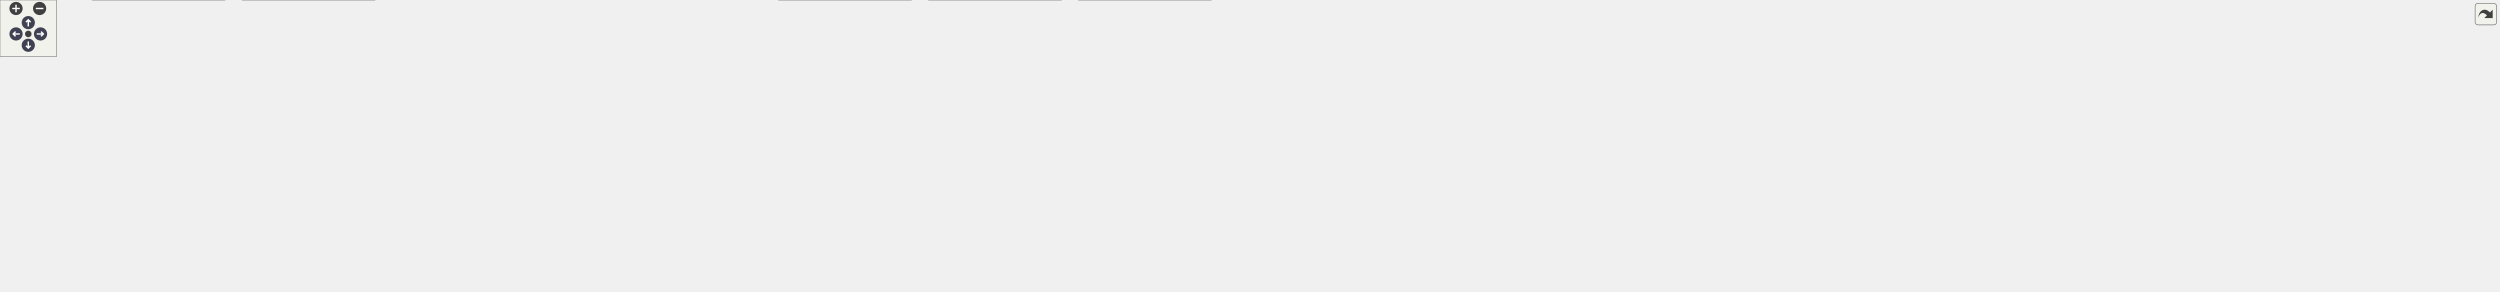
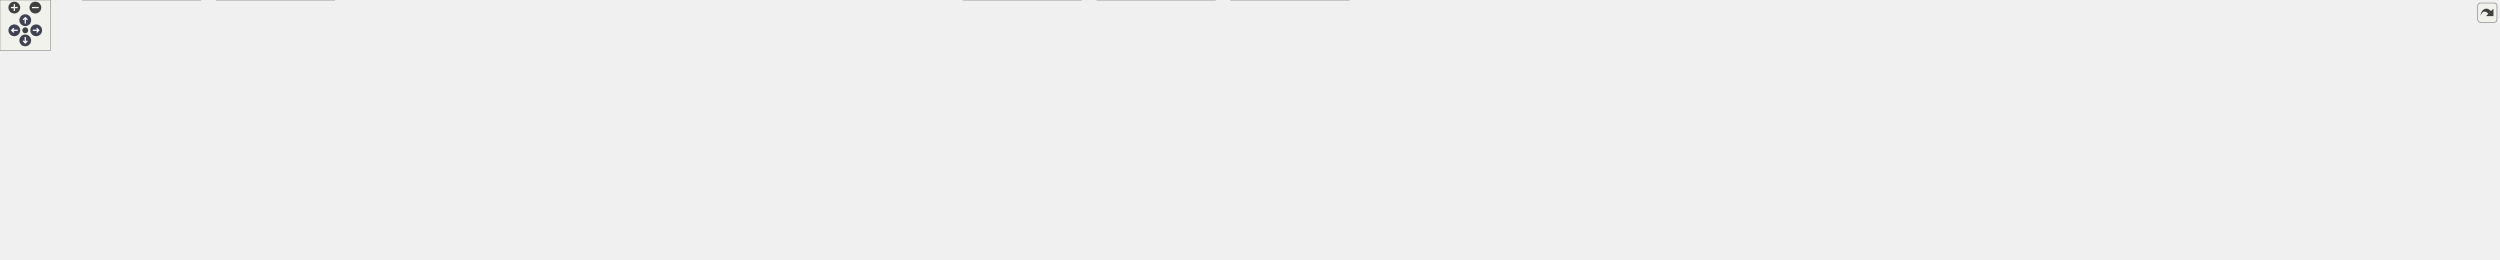
<svg xmlns="http://www.w3.org/2000/svg" xmlns:xlink="http://www.w3.org/1999/xlink" id="main" version="1.1" xml:space="preserve">
  <style type="text/css">
.node, .edge {opacity: 0.7;}
.node.selected, .edge.selected {opacity: 1;}
.edge:hover path { stroke: red; }
.edge:hover polygon { stroke: red; fill: red; }
</style>
  <defs>
    <circle id="rim" cx="0" cy="0" r="7" />
    <circle id="rim2" cx="0" cy="0" r="3.5" />
    <g id="zoomPlus">
      <use xlink:href="#rim" fill="#404040">
        <set attributeName="fill" to="#808080" begin="zoomplus.mouseover" end="zoomplus.mouseout" />
      </use>
      <path d="M-4,0h8M0,-4v8" fill="none" stroke="white" stroke-width="1.5" pointer-events="none" />
    </g>
    <g id="zoomMin">
      <use xlink:href="#rim" fill="#404040">
        <set attributeName="fill" to="#808080" begin="zoomminus.mouseover" end="zoomminus.mouseout" />
      </use>
      <path d="M-4,0h8" fill="none" stroke="white" stroke-width="1.5" pointer-events="none" />
    </g>
    <g id="arrowUp" transform="translate(30 24)">
      <use xlink:href="#rim" />
      <path pointer-events="none" fill="none" stroke="white" stroke-width="1.5" d="M0,-3.0v7 M-2.5,-0.5L0,-3.0L2.5,-0.5" />
    </g>
    <g id="arrowRight" transform="rotate(90) translate(36 -43)">
      <use xlink:href="#rim" />
      <path pointer-events="none" fill="none" stroke="white" stroke-width="1.5" d="M0,-3.0v7 M-2.5,-0.5L0,-3.0L2.5,-0.5" />
    </g>
    <g id="arrowDown" transform="rotate(180) translate(-30 -48)">
      <use xlink:href="#rim" />
      <path pointer-events="none" fill="none" stroke="white" stroke-width="1.5" d="M0,-3.0v7 M-2.5,-0.5L0,-3.0L2.5,-0.5" />
    </g>
    <g id="arrowLeft" transform="rotate(270) translate(-36 17)">
      <use xlink:href="#rim" />
      <path pointer-events="none" fill="none" stroke="white" stroke-width="1.5" d="M0,-3.0v7 M-2.5,-0.5L0,-3.0L2.5,-0.5" />
    </g>
    <g id="resetDef">
      <use xlink:href="#rim2" fill="#404040">
        <set attributeName="fill" to="#808080" begin="reset.mouseover" end="reset.mouseout" />
      </use>
    </g>
  </defs>
  <svg id="graph" class="graph">
    <g id="viewport">
      <g id="Node000001" class="node">
        <g id="a_Node000001">
          <a xlink:title=" ">
-             <polygon fill="#999999" stroke="#666666" points="2248.88,-248 2089.62,-248 2089.62,-216 2248.88,-216 2248.88,-248" />
-             <text text-anchor="start" x="2097.62" y="-234.5" font-family="Helvetica,sans-Serif" font-size="10.00">C:/GitHub/GEU/GEU/Source</text>
-             <text text-anchor="middle" x="2169.25" y="-222.5" font-family="Helvetica,sans-Serif" font-size="10.00">/Core/Shaders/ComputeShader.h</text>
+             <polygon fill="#999999" stroke="#666666" points="2566.88,-248 2407.62,-248 2407.62,-216 2566.88,-216 2566.88,-248" />
+             <text text-anchor="start" x="2415.62" y="-234.5" font-family="Helvetica,sans-Serif" font-size="10.00">C:/GitHub/GEU/GEU/Source</text>
+             <text text-anchor="middle" x="2487.25" y="-222.5" font-family="Helvetica,sans-Serif" font-size="10.00">/Core/Shaders/ComputeShader.h</text>
          </a>
        </g>
      </g>
      <g id="Node000002" class="node">
        <g id="a_Node000002">
          <a xlink:href="../../da/d84/_renderer_8cpp.html" target="_top" xlink:title=" ">
-             <polygon fill="white" stroke="#666666" points="2306.5,-106 2166,-106 2166,-74 2306.5,-74 2306.5,-106" />
-             <text text-anchor="start" x="2174" y="-92.5" font-family="Helvetica,sans-Serif" font-size="10.00">C:/GitHub/GEU/GEU/Source</text>
-             <text text-anchor="middle" x="2236.25" y="-80.5" font-family="Helvetica,sans-Serif" font-size="10.00">/Core/Renderer.cpp</text>
+             <polygon fill="white" stroke="#666666" points="2624.5,-106 2484,-106 2484,-74 2624.5,-74 2624.5,-106" />
+             <text text-anchor="start" x="2492" y="-92.5" font-family="Helvetica,sans-Serif" font-size="10.00">C:/GitHub/GEU/GEU/Source</text>
+             <text text-anchor="middle" x="2554.25" y="-80.5" font-family="Helvetica,sans-Serif" font-size="10.00">/Core/Renderer.cpp</text>
          </a>
        </g>
      </g>
      <g id="edge1_Node000001_Node000002" class="edge">
        <g id="a_edge1_Node000001_Node000002">
          <a xlink:title=" ">
-             <path fill="none" stroke="#63b8ff" d="M2146.43,-207.05C2133.13,-190.07 2120.99,-167.01 2132.25,-148 2143.79,-128.51 2164.62,-115.25 2184.62,-106.46" />
-             <polygon fill="#63b8ff" stroke="#63b8ff" points="2143.7,-209.24 2152.82,-214.64 2149.06,-204.73 2143.7,-209.24" />
+             <path fill="none" stroke="#63b8ff" d="M2464.43,-207.05C2451.13,-190.07 2438.99,-167.01 2450.25,-148 2461.79,-128.51 2482.62,-115.25 2502.62,-106.46" />
+             <polygon fill="#63b8ff" stroke="#63b8ff" points="2461.7,-209.24 2470.82,-214.64 2467.06,-204.73 2461.7,-209.24" />
          </a>
        </g>
      </g>
      <g id="Node000003" class="node">
        <g id="a_Node000003">
          <a xlink:href="../../d3/da0/_renderer_8h.html" target="_top" xlink:title=" ">
-             <polygon fill="white" stroke="#666666" points="1254.5,-180 1114,-180 1114,-148 1254.5,-148 1254.5,-180" />
-             <text text-anchor="start" x="1122" y="-166.5" font-family="Helvetica,sans-Serif" font-size="10.00">C:/GitHub/GEU/GEU/Source</text>
-             <text text-anchor="middle" x="1184.25" y="-154.5" font-family="Helvetica,sans-Serif" font-size="10.00">/Core/Renderer.h</text>
+             <polygon fill="white" stroke="#666666" points="1474.5,-180 1334,-180 1334,-148 1474.5,-148 1474.5,-180" />
+             <text text-anchor="start" x="1342" y="-166.5" font-family="Helvetica,sans-Serif" font-size="10.00">C:/GitHub/GEU/GEU/Source</text>
+             <text text-anchor="middle" x="1404.25" y="-154.5" font-family="Helvetica,sans-Serif" font-size="10.00">/Core/Renderer.h</text>
          </a>
        </g>
      </g>
      <g id="edge2_Node000001_Node000003" class="edge">
        <g id="a_edge2_Node000001_Node000003">
          <a xlink:title=" ">
-             <path fill="none" stroke="#63b8ff" d="M2078.14,-224.9C1883.28,-211.84 1429.56,-181.44 1254.71,-169.72" />
-             <polygon fill="#63b8ff" stroke="#63b8ff" points="2077.76,-228.38 2087.97,-225.55 2078.22,-221.39 2077.76,-228.38" />
-           </a>
-         </g>
-       </g>
-       <g id="Node000022" class="node">
-         <g id="a_Node000022">
+             <path fill="none" stroke="#63b8ff" d="M2395.81,-225.43C2184.25,-212.53 1664.62,-180.87 1474.99,-169.31" />
+             <polygon fill="#63b8ff" stroke="#63b8ff" points="2395.47,-228.91 2405.66,-226.03 2395.9,-221.93 2395.47,-228.91" />
+           </a>
+         </g>
+       </g>
+       <g id="Node000024" class="node">
+         <g id="a_Node000024">
          <a xlink:href="../../d6/d50/_compute_shader_8cpp.html" target="_top" xlink:title=" ">
-             <polygon fill="white" stroke="#666666" points="2311.12,-180 2141.38,-180 2141.38,-148 2311.12,-148 2311.12,-180" />
-             <text text-anchor="start" x="2149.38" y="-166.5" font-family="Helvetica,sans-Serif" font-size="10.00">C:/GitHub/GEU/GEU/Source</text>
-             <text text-anchor="middle" x="2226.25" y="-154.5" font-family="Helvetica,sans-Serif" font-size="10.00">/Core/Shaders/ComputeShader.cpp</text>
-           </a>
-         </g>
-       </g>
-       <g id="edge24_Node000001_Node000022" class="edge">
-         <g id="a_edge24_Node000001_Node000022">
-           <a xlink:title=" ">
-             <path fill="none" stroke="#63b8ff" d="M2189.85,-207.15C2197.6,-198.17 2206.21,-188.21 2213.1,-180.22" />
-             <polygon fill="#63b8ff" stroke="#63b8ff" points="2187.35,-204.69 2183.46,-214.55 2192.64,-209.27 2187.35,-204.69" />
-           </a>
-         </g>
-       </g>
-       <g id="Node000023" class="node">
-         <g id="a_Node000023">
+             <polygon fill="white" stroke="#666666" points="2629.12,-180 2459.38,-180 2459.38,-148 2629.12,-148 2629.12,-180" />
+             <text text-anchor="start" x="2467.38" y="-166.5" font-family="Helvetica,sans-Serif" font-size="10.00">C:/GitHub/GEU/GEU/Source</text>
+             <text text-anchor="middle" x="2544.25" y="-154.5" font-family="Helvetica,sans-Serif" font-size="10.00">/Core/Shaders/ComputeShader.cpp</text>
+           </a>
+         </g>
+       </g>
+       <g id="edge26_Node000001_Node000024" class="edge">
+         <g id="a_edge26_Node000001_Node000024">
+           <a xlink:title=" ">
+             <path fill="none" stroke="#63b8ff" d="M2507.85,-207.15C2515.6,-198.17 2524.21,-188.21 2531.1,-180.22" />
+             <polygon fill="#63b8ff" stroke="#63b8ff" points="2505.35,-204.69 2501.46,-214.55 2510.64,-209.27 2505.35,-204.69" />
+           </a>
+         </g>
+       </g>
+       <g id="Node000025" class="node">
+         <g id="a_Node000025">
          <a xlink:href="../../dc/d38/_shader_manager_8h.html" target="_top" xlink:title=" ">
-             <polygon fill="white" stroke="#666666" points="2487.12,-180 2329.38,-180 2329.38,-148 2487.12,-148 2487.12,-180" />
-             <text text-anchor="start" x="2337.38" y="-166.5" font-family="Helvetica,sans-Serif" font-size="10.00">C:/GitHub/GEU/GEU/Source</text>
-             <text text-anchor="middle" x="2408.25" y="-154.5" font-family="Helvetica,sans-Serif" font-size="10.00">/Core/Shaders/ShaderManager.h</text>
-           </a>
-         </g>
-       </g>
-       <g id="edge25_Node000001_Node000023" class="edge">
-         <g id="a_edge25_Node000001_Node000023">
-           <a xlink:title=" ">
-             <path fill="none" stroke="#63b8ff" d="M2236.34,-212.47C2272.85,-202.39 2317.51,-190.06 2352.15,-180.49" />
-             <polygon fill="#63b8ff" stroke="#63b8ff" points="2235.45,-209.09 2226.74,-215.12 2237.31,-215.83 2235.45,-209.09" />
+             <polygon fill="white" stroke="#666666" points="2805.12,-180 2647.38,-180 2647.38,-148 2805.12,-148 2805.12,-180" />
+             <text text-anchor="start" x="2655.38" y="-166.5" font-family="Helvetica,sans-Serif" font-size="10.00">C:/GitHub/GEU/GEU/Source</text>
+             <text text-anchor="middle" x="2726.25" y="-154.5" font-family="Helvetica,sans-Serif" font-size="10.00">/Core/Shaders/ShaderManager.h</text>
+           </a>
+         </g>
+       </g>
+       <g id="edge27_Node000001_Node000025" class="edge">
+         <g id="a_edge27_Node000001_Node000025">
+           <a xlink:title=" ">
+             <path fill="none" stroke="#63b8ff" d="M2554.34,-212.47C2590.85,-202.39 2635.51,-190.06 2670.15,-180.49" />
+             <polygon fill="#63b8ff" stroke="#63b8ff" points="2553.45,-209.09 2544.74,-215.12 2555.31,-215.83 2553.45,-209.09" />
          </a>
        </g>
      </g>
      <g id="edge5_Node000003_Node000002" class="edge">
        <g id="a_edge5_Node000003_Node000002">
          <a xlink:title=" ">
-             <path fill="none" stroke="#63b8ff" d="M1266.35,-160.85C1468.39,-155.21 1985.71,-138.57 2156.25,-112 2165.19,-110.61 2174.57,-108.63 2183.64,-106.44" />
-             <polygon fill="#63b8ff" stroke="#63b8ff" points="1266.35,-157.35 1256.45,-161.12 1266.55,-164.35 1266.35,-157.35" />
+             <path fill="none" stroke="#63b8ff" d="M1486.18,-161.31C1702.26,-156.5 2284.06,-141.17 2474.25,-112 2483.19,-110.63 2492.58,-108.66 2501.65,-106.47" />
+             <polygon fill="#63b8ff" stroke="#63b8ff" points="1486.37,-157.81 1476.45,-161.53 1486.52,-164.8 1486.37,-157.81" />
          </a>
        </g>
      </g>
      <g id="Node000004" class="node">
        <g id="a_Node000004">
          <a xlink:href="../../d3/dee/_input_manager_8cpp.html" target="_top" xlink:title=" ">
-             <polygon fill="white" stroke="#666666" points="2147.5,-106 2007,-106 2007,-74 2147.5,-74 2147.5,-106" />
-             <text text-anchor="start" x="2015" y="-92.5" font-family="Helvetica,sans-Serif" font-size="10.00">C:/GitHub/GEU/GEU/Source</text>
-             <text text-anchor="middle" x="2077.25" y="-80.5" font-family="Helvetica,sans-Serif" font-size="10.00">/Core/InputManager.cpp</text>
+             <polygon fill="white" stroke="#666666" points="2465.5,-106 2325,-106 2325,-74 2465.5,-74 2465.5,-106" />
+             <text text-anchor="start" x="2333" y="-92.5" font-family="Helvetica,sans-Serif" font-size="10.00">C:/GitHub/GEU/GEU/Source</text>
+             <text text-anchor="middle" x="2395.25" y="-80.5" font-family="Helvetica,sans-Serif" font-size="10.00">/Core/InputManager.cpp</text>
          </a>
        </g>
      </g>
      <g id="edge3_Node000003_Node000004" class="edge">
        <g id="a_edge3_Node000003_Node000004">
          <a xlink:title=" ">
-             <path fill="none" stroke="#63b8ff" d="M1266.05,-163.09C1413.28,-162.11 1732.24,-154.68 1997.25,-112 2006.04,-110.58 2015.26,-108.62 2024.2,-106.46" />
-             <polygon fill="#63b8ff" stroke="#63b8ff" points="1266.39,-159.59 1256.42,-163.15 1266.44,-166.59 1266.39,-159.59" />
+             <path fill="none" stroke="#63b8ff" d="M1485.93,-163.9C1646.08,-164.45 2012.12,-159.77 2315.25,-112 2324.19,-110.59 2333.57,-108.6 2342.64,-106.41" />
+             <polygon fill="#63b8ff" stroke="#63b8ff" points="1486.29,-160.4 1476.28,-163.85 1486.26,-167.4 1486.29,-160.4" />
          </a>
        </g>
      </g>
      <g id="Node000005" class="node">
        <g id="a_Node000005">
          <a xlink:href="../../d0/d00/_point_cloud_8cpp.html" target="_top" xlink:title=" ">
            <polygon fill="white" stroke="#666666" points="140.5,-106 0,-106 0,-74 140.5,-74 140.5,-106" />
            <text text-anchor="start" x="8" y="-92.5" font-family="Helvetica,sans-Serif" font-size="10.00">C:/GitHub/GEU/GEU/Source</text>
            <text text-anchor="middle" x="70.25" y="-80.5" font-family="Helvetica,sans-Serif" font-size="10.00">/Core/PointCloud.cpp</text>
          </a>
        </g>
      </g>
      <g id="edge4_Node000003_Node000005" class="edge">
        <g id="a_edge4_Node000003_Node000005">
          <a xlink:title=" ">
-             <path fill="none" stroke="#63b8ff" d="M1102.52,-161.16C891.71,-156.06 333.29,-140.22 150.25,-112 141.31,-110.62 131.92,-108.65 122.85,-106.46" />
-             <polygon fill="#63b8ff" stroke="#63b8ff" points="1102.2,-164.65 1112.29,-161.39 1102.37,-157.65 1102.2,-164.65" />
+             <path fill="none" stroke="#63b8ff" d="M1322.43,-161.98C1081.53,-158.61 377.5,-146.04 150.25,-112 141.16,-110.64 131.62,-108.65 122.41,-106.42" />
+             <polygon fill="#63b8ff" stroke="#63b8ff" points="1322.33,-165.48 1332.38,-162.12 1322.43,-158.48 1322.33,-165.48" />
          </a>
        </g>
      </g>
      <g id="Node000006" class="node">
        <g id="a_Node000006">
          <a xlink:href="../../de/d42/_window_8h.html" target="_top" xlink:title=" ">
            <polygon fill="white" stroke="#666666" points="299.5,-106 159,-106 159,-74 299.5,-74 299.5,-106" />
            <text text-anchor="start" x="167" y="-92.5" font-family="Helvetica,sans-Serif" font-size="10.00">C:/GitHub/GEU/GEU/Source</text>
            <text text-anchor="middle" x="229.25" y="-80.5" font-family="Helvetica,sans-Serif" font-size="10.00">/Core/Window.h</text>
          </a>
        </g>
      </g>
      <g id="edge6_Node000003_Node000006" class="edge">
        <g id="a_edge6_Node000003_Node000006">
          <a xlink:title=" ">
-             <path fill="none" stroke="#63b8ff" d="M1102.23,-163.27C947.18,-162.67 600.84,-155.98 313.25,-112 304.04,-110.59 294.36,-108.63 284.98,-106.47" />
-             <polygon fill="#63b8ff" stroke="#63b8ff" points="1101.98,-166.77 1111.99,-163.3 1102,-159.77 1101.98,-166.77" />
+             <path fill="none" stroke="#63b8ff" d="M1322.3,-161.27C1103.28,-156.33 507.81,-140.58 313.25,-112 303.88,-110.62 294.04,-108.65 284.52,-106.46" />
+             <polygon fill="#63b8ff" stroke="#63b8ff" points="1322.1,-164.77 1332.17,-161.5 1322.26,-157.77 1322.1,-164.77" />
          </a>
        </g>
      </g>
      <g id="Node000008" class="node">
        <g id="a_Node000008">
          <a xlink:href="../../df/d0a/main_8cpp.html" target="_top" xlink:title=" ">
            <polygon fill="white" stroke="#666666" points="397.5,-32 257,-32 257,0 397.5,0 397.5,-32" />
            <text text-anchor="start" x="265" y="-18.5" font-family="Helvetica,sans-Serif" font-size="10.00">C:/GitHub/GEU/GEU/Source</text>
            <text text-anchor="middle" x="327.25" y="-6.5" font-family="Helvetica,sans-Serif" font-size="10.00">/main.cpp</text>
          </a>
        </g>
      </g>
-       <g id="edge23_Node000003_Node000008" class="edge">
-         <g id="a_edge23_Node000003_Node000008">
-           <a xlink:title=" ">
-             <path fill="none" stroke="#63b8ff" d="M1102.34,-163.59C902.54,-164.24 402.36,-160.92 346.25,-112 323.56,-92.21 323.31,-53.65 325.21,-32.24" />
-             <polygon fill="#63b8ff" stroke="#63b8ff" points="1102.13,-167.09 1112.12,-163.55 1102.1,-160.09 1102.13,-167.09" />
+       <g id="edge25_Node000003_Node000008" class="edge">
+         <g id="a_edge25_Node000003_Node000008">
+           <a xlink:title=" ">
+             <path fill="none" stroke="#63b8ff" d="M1322.44,-161.78C1080.51,-157.82 383.08,-143.7 346.25,-112 323.43,-92.36 323.24,-53.74 325.18,-32.28" />
+             <polygon fill="#63b8ff" stroke="#63b8ff" points="1322.04,-165.28 1332.09,-161.94 1322.15,-158.28 1322.04,-165.28" />
          </a>
        </g>
      </g>
      <g id="Node000009" class="node">
        <g id="a_Node000009">
          <a xlink:href="../../d7/d4d/_normales_g_u_i_adapter_8cpp.html" target="_top" xlink:title=" ">
            <polygon fill="white" stroke="#666666" points="512.75,-112 355.75,-112 355.75,-68 512.75,-68 512.75,-112" />
            <text text-anchor="start" x="363.75" y="-98.5" font-family="Helvetica,sans-Serif" font-size="10.00">C:/GitHub/GEU/GEU/Source</text>
            <text text-anchor="start" x="363.75" y="-86.5" font-family="Helvetica,sans-Serif" font-size="10.00">/Modules/ComparacionNormales</text>
            <text text-anchor="middle" x="434.25" y="-74.5" font-family="Helvetica,sans-Serif" font-size="10.00">/NormalesGUIAdapter.cpp</text>
          </a>
        </g>
      </g>
      <g id="edge9_Node000003_Node000009" class="edge">
        <g id="a_edge9_Node000003_Node000009">
          <a xlink:title=" ">
-             <path fill="none" stroke="#63b8ff" d="M1102.38,-160.83C976.85,-156.58 729.59,-144.52 522.25,-112 519.15,-111.51 515.99,-110.97 512.81,-110.39" />
-             <polygon fill="#63b8ff" stroke="#63b8ff" points="1102.15,-164.33 1112.26,-161.16 1102.38,-157.33 1102.15,-164.33" />
+             <path fill="none" stroke="#63b8ff" d="M1322.13,-163.07C1165.64,-162.14 814.27,-154.94 522.25,-112 519.14,-111.54 515.98,-111.03 512.8,-110.47" />
+             <polygon fill="#63b8ff" stroke="#63b8ff" points="1321.98,-166.57 1331.99,-163.12 1322.01,-159.57 1321.98,-166.57" />
          </a>
        </g>
      </g>
      <g id="Node000010" class="node">
        <g id="a_Node000010">
          <a xlink:href="../../d8/dd0/_multiespectral_g_u_i_adapter_8cpp.html" target="_top" xlink:title=" ">
            <polygon fill="white" stroke="#666666" points="679.62,-112 530.88,-112 530.88,-68 679.62,-68 679.62,-112" />
            <text text-anchor="start" x="538.88" y="-98.5" font-family="Helvetica,sans-Serif" font-size="10.00">C:/GitHub/GEU/GEU/Source</text>
            <text text-anchor="start" x="538.88" y="-86.5" font-family="Helvetica,sans-Serif" font-size="10.00">/Modules/Multiespectral</text>
            <text text-anchor="middle" x="605.25" y="-74.5" font-family="Helvetica,sans-Serif" font-size="10.00">/MultiespectralGUIAdapter.cpp</text>
          </a>
        </g>
      </g>
      <g id="edge10_Node000003_Node000010" class="edge">
        <g id="a_edge10_Node000003_Node000010">
          <a xlink:title=" ">
-             <path fill="none" stroke="#63b8ff" d="M1102.36,-158.15C1003.79,-151.48 833.51,-137.33 689.25,-112 686.14,-111.45 682.98,-110.86 679.79,-110.22" />
-             <polygon fill="#63b8ff" stroke="#63b8ff" points="1102.01,-161.63 1112.22,-158.8 1102.47,-154.65 1102.01,-161.63" />
+             <path fill="none" stroke="#63b8ff" d="M1322.19,-161.77C1188.71,-158.74 916.59,-148.24 689.25,-112 686.13,-111.5 682.96,-110.95 679.77,-110.34" />
+             <polygon fill="#63b8ff" stroke="#63b8ff" points="1321.92,-165.27 1331.99,-161.98 1322.07,-158.27 1321.92,-165.27" />
          </a>
        </g>
      </g>
      <g id="Node000011" class="node">
        <g id="a_Node000011">
-           <a xlink:href="../../d3/d58/_camera_axis_window_8cpp.html" target="_top" xlink:title=" ">
-             <polygon fill="white" stroke="#666666" points="838.5,-106 698,-106 698,-74 838.5,-74 838.5,-106" />
-             <text text-anchor="start" x="706" y="-92.5" font-family="Helvetica,sans-Serif" font-size="10.00">C:/GitHub/GEU/GEU/Source</text>
-             <text text-anchor="middle" x="768.25" y="-80.5" font-family="Helvetica,sans-Serif" font-size="10.00">/UI/CameraAxisWindow.cpp</text>
+           <a xlink:href="../../d2/dd0/_image_cloud_proj_8cpp.html" target="_top" xlink:title=" ">
+             <polygon fill="white" stroke="#666666" points="838.5,-112 698,-112 698,-68 838.5,-68 838.5,-112" />
+             <text text-anchor="start" x="706" y="-98.5" font-family="Helvetica,sans-Serif" font-size="10.00">C:/GitHub/GEU/GEU/Source</text>
+             <text text-anchor="start" x="706" y="-86.5" font-family="Helvetica,sans-Serif" font-size="10.00">/Modules/Reconstruccion</text>
+             <text text-anchor="middle" x="768.25" y="-74.5" font-family="Helvetica,sans-Serif" font-size="10.00">/ImageCloudProj.cpp</text>
          </a>
        </g>
      </g>
      <g id="edge11_Node000003_Node000011" class="edge">
        <g id="a_edge11_Node000003_Node000011">
          <a xlink:title=" ">
-             <path fill="none" stroke="#63b8ff" d="M1102.61,-153.07C1034.3,-144.18 934.46,-129.8 848.25,-112 840.37,-110.37 832.12,-108.45 824.02,-106.45" />
-             <polygon fill="#63b8ff" stroke="#63b8ff" points="1101.85,-156.5 1112.22,-154.31 1102.75,-149.56 1101.85,-156.5" />
+             <path fill="none" stroke="#63b8ff" d="M1322.31,-159.72C1213.37,-154.4 1015.14,-141.35 848.25,-112 845.14,-111.45 841.97,-110.84 838.78,-110.19" />
+             <polygon fill="#63b8ff" stroke="#63b8ff" points="1321.87,-163.2 1332.03,-160.19 1322.21,-156.21 1321.87,-163.2" />
          </a>
        </g>
      </g>
      <g id="Node000012" class="node">
        <g id="a_Node000012">
-           <a xlink:href="../../d0/d1c/_debug_window_8cpp.html" target="_top" xlink:title=" ">
-             <polygon fill="white" stroke="#666666" points="997.5,-106 857,-106 857,-74 997.5,-74 997.5,-106" />
-             <text text-anchor="start" x="865" y="-92.5" font-family="Helvetica,sans-Serif" font-size="10.00">C:/GitHub/GEU/GEU/Source</text>
-             <text text-anchor="middle" x="927.25" y="-80.5" font-family="Helvetica,sans-Serif" font-size="10.00">/UI/DebugWindow.cpp</text>
+           <a xlink:href="../../d5/d7a/_procedural_generator_8cpp.html" target="_top" xlink:title=" ">
+             <polygon fill="white" stroke="#666666" points="997.5,-112 857,-112 857,-68 997.5,-68 997.5,-112" />
+             <text text-anchor="start" x="865" y="-98.5" font-family="Helvetica,sans-Serif" font-size="10.00">C:/GitHub/GEU/GEU/Source</text>
+             <text text-anchor="start" x="865" y="-86.5" font-family="Helvetica,sans-Serif" font-size="10.00">/Modules/Reconstruccion</text>
+             <text text-anchor="middle" x="927.25" y="-74.5" font-family="Helvetica,sans-Serif" font-size="10.00">/ProceduralGenerator.cpp</text>
          </a>
        </g>
      </g>
      <g id="edge12_Node000003_Node000012" class="edge">
        <g id="a_edge12_Node000003_Node000012">
          <a xlink:title=" ">
-             <path fill="none" stroke="#63b8ff" d="M1118.13,-144.47C1076,-132.67 1022.08,-117.57 982.29,-106.42" />
-             <polygon fill="#63b8ff" stroke="#63b8ff" points="1117.09,-147.82 1127.66,-147.15 1118.97,-141.08 1117.09,-147.82" />
+             <path fill="none" stroke="#63b8ff" d="M1322.47,-155.61C1241.85,-147.59 1115.39,-133.05 1007.25,-112 1004.15,-111.4 1000.99,-110.74 997.81,-110.05" />
+             <polygon fill="#63b8ff" stroke="#63b8ff" points="1321.73,-159.05 1332.03,-156.55 1322.42,-152.08 1321.73,-159.05" />
          </a>
        </g>
      </g>
      <g id="Node000013" class="node">
        <g id="a_Node000013">
-           <a xlink:href="../../d1/dfc/_details_window_8h.html" target="_top" xlink:title=" ">
+           <a xlink:href="../../d3/d58/_camera_axis_window_8cpp.html" target="_top" xlink:title=" ">
            <polygon fill="white" stroke="#666666" points="1156.5,-106 1016,-106 1016,-74 1156.5,-74 1156.5,-106" />
            <text text-anchor="start" x="1024" y="-92.5" font-family="Helvetica,sans-Serif" font-size="10.00">C:/GitHub/GEU/GEU/Source</text>
-             <text text-anchor="middle" x="1086.25" y="-80.5" font-family="Helvetica,sans-Serif" font-size="10.00">/UI/DetailsWindow.h</text>
+             <text text-anchor="middle" x="1086.25" y="-80.5" font-family="Helvetica,sans-Serif" font-size="10.00">/UI/CameraAxisWindow.cpp</text>
          </a>
        </g>
      </g>
      <g id="edge13_Node000003_Node000013" class="edge">
        <g id="a_edge13_Node000003_Node000013">
          <a xlink:title=" ">
-             <path fill="none" stroke="#63b8ff" d="M1154.44,-141.1C1139.23,-129.92 1121.09,-116.59 1107.34,-106.5" />
-             <polygon fill="#63b8ff" stroke="#63b8ff" points="1152.12,-143.73 1162.25,-146.83 1156.26,-138.09 1152.12,-143.73" />
+             <path fill="none" stroke="#63b8ff" d="M1322.39,-146.42C1276.39,-136.86 1217.99,-124.33 1166.25,-112 1158.99,-110.27 1151.37,-108.38 1143.85,-106.46" />
+             <polygon fill="#63b8ff" stroke="#63b8ff" points="1321.52,-149.81 1332.02,-148.41 1322.94,-142.96 1321.52,-149.81" />
+           </a>
+         </g>
+       </g>
+       <g id="Node000014" class="node">
+         <g id="a_Node000014">
+           <a xlink:href="../../d0/d1c/_debug_window_8cpp.html" target="_top" xlink:title=" ">
+             <polygon fill="white" stroke="#666666" points="1315.5,-106 1175,-106 1175,-74 1315.5,-74 1315.5,-106" />
+             <text text-anchor="start" x="1183" y="-92.5" font-family="Helvetica,sans-Serif" font-size="10.00">C:/GitHub/GEU/GEU/Source</text>
+             <text text-anchor="middle" x="1245.25" y="-80.5" font-family="Helvetica,sans-Serif" font-size="10.00">/UI/DebugWindow.cpp</text>
+           </a>
+         </g>
+       </g>
+       <g id="edge14_Node000003_Node000014" class="edge">
+         <g id="a_edge14_Node000003_Node000014">
+           <a xlink:title=" ">
+             <path fill="none" stroke="#63b8ff" d="M1359.98,-142.95C1334.46,-131.4 1302.87,-117.09 1279.3,-106.42" />
+             <polygon fill="#63b8ff" stroke="#63b8ff" points="1358.21,-145.99 1368.76,-146.93 1361.1,-139.62 1358.21,-145.99" />
          </a>
        </g>
      </g>
      <g id="Node000015" class="node">
        <g id="a_Node000015">
-           <a xlink:href="../../d3/d27/_g_u_i_8cpp.html" target="_top" xlink:title=" ">
-             <polygon fill="white" stroke="#666666" points="1284.5,-32 1144,-32 1144,0 1284.5,0 1284.5,-32" />
-             <text text-anchor="start" x="1152" y="-18.5" font-family="Helvetica,sans-Serif" font-size="10.00">C:/GitHub/GEU/GEU/Source</text>
-             <text text-anchor="middle" x="1214.25" y="-6.5" font-family="Helvetica,sans-Serif" font-size="10.00">/UI/GUI.cpp</text>
-           </a>
-         </g>
-       </g>
-       <g id="edge17_Node000003_Node000015" class="edge">
-         <g id="a_edge17_Node000003_Node000015">
-           <a xlink:title=" ">
-             <path fill="none" stroke="#63b8ff" d="M1189.46,-136.41C1193.22,-117.35 1198.45,-91.07 1203.25,-68 1205.76,-55.94 1208.7,-42.3 1210.92,-32.16" />
-             <polygon fill="#63b8ff" stroke="#63b8ff" points="1186.06,-135.55 1187.56,-146.03 1192.93,-136.9 1186.06,-135.55" />
+           <a xlink:href="../../d1/dfc/_details_window_8h.html" target="_top" xlink:title=" ">
+             <polygon fill="white" stroke="#666666" points="1474.5,-106 1334,-106 1334,-74 1474.5,-74 1474.5,-106" />
+             <text text-anchor="start" x="1342" y="-92.5" font-family="Helvetica,sans-Serif" font-size="10.00">C:/GitHub/GEU/GEU/Source</text>
+             <text text-anchor="middle" x="1404.25" y="-80.5" font-family="Helvetica,sans-Serif" font-size="10.00">/UI/DetailsWindow.h</text>
+           </a>
+         </g>
+       </g>
+       <g id="edge15_Node000003_Node000015" class="edge">
+         <g id="a_edge15_Node000003_Node000015">
+           <a xlink:title=" ">
+             <path fill="none" stroke="#63b8ff" d="M1404.25,-136.49C1404.25,-126.3 1404.25,-115.03 1404.25,-106.25" />
+             <polygon fill="#63b8ff" stroke="#63b8ff" points="1400.75,-136.22 1404.25,-146.22 1407.75,-136.22 1400.75,-136.22" />
          </a>
        </g>
      </g>
      <g id="Node000017" class="node">
        <g id="a_Node000017">
-           <a xlink:href="../../df/da0/_inspector_window_8cpp.html" target="_top" xlink:title=" ">
-             <polygon fill="white" stroke="#666666" points="1352.5,-106 1212,-106 1212,-74 1352.5,-74 1352.5,-106" />
-             <text text-anchor="start" x="1220" y="-92.5" font-family="Helvetica,sans-Serif" font-size="10.00">C:/GitHub/GEU/GEU/Source</text>
-             <text text-anchor="middle" x="1282.25" y="-80.5" font-family="Helvetica,sans-Serif" font-size="10.00">/UI/InspectorWindow.cpp</text>
-           </a>
-         </g>
-       </g>
-       <g id="edge18_Node000003_Node000017" class="edge">
-         <g id="a_edge18_Node000003_Node000017">
-           <a xlink:title=" ">
-             <path fill="none" stroke="#63b8ff" d="M1214.06,-141.1C1229.27,-129.92 1247.41,-116.59 1261.16,-106.5" />
-             <polygon fill="#63b8ff" stroke="#63b8ff" points="1212.24,-138.09 1206.25,-146.83 1216.38,-143.73 1212.24,-138.09" />
-           </a>
-         </g>
-       </g>
-       <g id="Node000018" class="node">
-         <g id="a_Node000018">
-           <a xlink:href="../../dc/d71/_picking_window_8cpp.html" target="_top" xlink:title=" ">
-             <polygon fill="white" stroke="#666666" points="1511.5,-106 1371,-106 1371,-74 1511.5,-74 1511.5,-106" />
-             <text text-anchor="start" x="1379" y="-92.5" font-family="Helvetica,sans-Serif" font-size="10.00">C:/GitHub/GEU/GEU/Source</text>
-             <text text-anchor="middle" x="1441.25" y="-80.5" font-family="Helvetica,sans-Serif" font-size="10.00">/UI/PickingWindow.cpp</text>
-           </a>
-         </g>
-       </g>
-       <g id="edge19_Node000003_Node000018" class="edge">
-         <g id="a_edge19_Node000003_Node000018">
-           <a xlink:title=" ">
-             <path fill="none" stroke="#63b8ff" d="M1250.37,-144.47C1292.5,-132.67 1346.42,-117.57 1386.21,-106.42" />
-             <polygon fill="#63b8ff" stroke="#63b8ff" points="1249.53,-141.08 1240.84,-147.15 1251.41,-147.82 1249.53,-141.08" />
+           <a xlink:href="../../d3/d27/_g_u_i_8cpp.html" target="_top" xlink:title=" ">
+             <polygon fill="white" stroke="#666666" points="1602.5,-32 1462,-32 1462,0 1602.5,0 1602.5,-32" />
+             <text text-anchor="start" x="1470" y="-18.5" font-family="Helvetica,sans-Serif" font-size="10.00">C:/GitHub/GEU/GEU/Source</text>
+             <text text-anchor="middle" x="1532.25" y="-6.5" font-family="Helvetica,sans-Serif" font-size="10.00">/UI/GUI.cpp</text>
+           </a>
+         </g>
+       </g>
+       <g id="edge19_Node000003_Node000017" class="edge">
+         <g id="a_edge19_Node000003_Node000017">
+           <a xlink:title=" ">
+             <path fill="none" stroke="#63b8ff" d="M1445.74,-141.84C1458.86,-133.77 1472.67,-123.66 1483.25,-112 1505.07,-87.95 1519.96,-52.39 1527.19,-32.29" />
+             <polygon fill="#63b8ff" stroke="#63b8ff" points="1444.07,-138.77 1437.22,-146.85 1447.61,-144.8 1444.07,-138.77" />
          </a>
        </g>
      </g>
      <g id="Node000019" class="node">
        <g id="a_Node000019">
-           <a xlink:href="../../d5/dbd/_stats_window_8cpp.html" target="_top" xlink:title=" ">
+           <a xlink:href="../../df/da0/_inspector_window_8cpp.html" target="_top" xlink:title=" ">
            <polygon fill="white" stroke="#666666" points="1670.5,-106 1530,-106 1530,-74 1670.5,-74 1670.5,-106" />
            <text text-anchor="start" x="1538" y="-92.5" font-family="Helvetica,sans-Serif" font-size="10.00">C:/GitHub/GEU/GEU/Source</text>
-             <text text-anchor="middle" x="1600.25" y="-80.5" font-family="Helvetica,sans-Serif" font-size="10.00">/UI/StatsWindow.cpp</text>
+             <text text-anchor="middle" x="1600.25" y="-80.5" font-family="Helvetica,sans-Serif" font-size="10.00">/UI/InspectorWindow.cpp</text>
          </a>
        </g>
      </g>
      <g id="edge20_Node000003_Node000019" class="edge">
        <g id="a_edge20_Node000003_Node000019">
          <a xlink:title=" ">
-             <path fill="none" stroke="#63b8ff" d="M1265.89,-153.07C1334.2,-144.18 1434.04,-129.8 1520.25,-112 1528.13,-110.37 1536.38,-108.45 1544.48,-106.45" />
-             <polygon fill="#63b8ff" stroke="#63b8ff" points="1265.75,-149.56 1256.28,-154.31 1266.65,-156.5 1265.75,-149.56" />
+             <path fill="none" stroke="#63b8ff" d="M1456.74,-143.72C1488.55,-132.03 1528.58,-117.33 1558.27,-106.42" />
+             <polygon fill="#63b8ff" stroke="#63b8ff" points="1455.9,-140.3 1447.72,-147.03 1458.31,-146.87 1455.9,-140.3" />
          </a>
        </g>
      </g>
      <g id="Node000020" class="node">
        <g id="a_Node000020">
-           <a xlink:href="../../d5/d1f/_auto_updater_8cpp.html" target="_top" xlink:title=" ">
+           <a xlink:href="../../dc/d71/_picking_window_8cpp.html" target="_top" xlink:title=" ">
            <polygon fill="white" stroke="#666666" points="1829.5,-106 1689,-106 1689,-74 1829.5,-74 1829.5,-106" />
            <text text-anchor="start" x="1697" y="-92.5" font-family="Helvetica,sans-Serif" font-size="10.00">C:/GitHub/GEU/GEU/Source</text>
-             <text text-anchor="middle" x="1759.25" y="-80.5" font-family="Helvetica,sans-Serif" font-size="10.00">/Utilities/AutoUpdater.cpp</text>
+             <text text-anchor="middle" x="1759.25" y="-80.5" font-family="Helvetica,sans-Serif" font-size="10.00">/UI/PickingWindow.cpp</text>
          </a>
        </g>
      </g>
      <g id="edge21_Node000003_Node000020" class="edge">
        <g id="a_edge21_Node000003_Node000020">
          <a xlink:title=" ">
-             <path fill="none" stroke="#63b8ff" d="M1266.19,-158.43C1364.81,-152.05 1535.14,-138.18 1679.25,-112 1687.59,-110.49 1696.33,-108.55 1704.85,-106.48" />
-             <polygon fill="#63b8ff" stroke="#63b8ff" points="1266.09,-154.93 1256.33,-159.06 1266.53,-161.92 1266.09,-154.93" />
+             <path fill="none" stroke="#63b8ff" d="M1485.96,-149.46C1540.83,-139.98 1614.64,-126.45 1679.25,-112 1686.82,-110.31 1694.75,-108.39 1702.56,-106.43" />
+             <polygon fill="#63b8ff" stroke="#63b8ff" points="1485.66,-145.96 1476.39,-151.11 1486.84,-152.86 1485.66,-145.96" />
          </a>
        </g>
      </g>
      <g id="Node000021" class="node">
        <g id="a_Node000021">
-           <a xlink:href="../../d3/d93/_file_manager_8cpp.html" target="_top" xlink:title=" ">
+           <a xlink:href="../../d5/dbd/_stats_window_8cpp.html" target="_top" xlink:title=" ">
            <polygon fill="white" stroke="#666666" points="1988.5,-106 1848,-106 1848,-74 1988.5,-74 1988.5,-106" />
            <text text-anchor="start" x="1856" y="-92.5" font-family="Helvetica,sans-Serif" font-size="10.00">C:/GitHub/GEU/GEU/Source</text>
-             <text text-anchor="middle" x="1918.25" y="-80.5" font-family="Helvetica,sans-Serif" font-size="10.00">/Utilities/FileManager.cpp</text>
+             <text text-anchor="middle" x="1918.25" y="-80.5" font-family="Helvetica,sans-Serif" font-size="10.00">/UI/StatsWindow.cpp</text>
          </a>
        </g>
      </g>
      <g id="edge22_Node000003_Node000021" class="edge">
        <g id="a_edge22_Node000003_Node000021">
          <a xlink:title=" ">
-             <path fill="none" stroke="#63b8ff" d="M1266.22,-161.3C1390.66,-157.68 1634.34,-146.43 1838.25,-112 1846.89,-110.54 1855.95,-108.59 1864.75,-106.45" />
-             <polygon fill="#63b8ff" stroke="#63b8ff" points="1266.33,-157.8 1256.44,-161.58 1266.53,-164.8 1266.33,-157.8" />
+             <path fill="none" stroke="#63b8ff" d="M1486.46,-156.78C1574.13,-149.35 1716.79,-134.96 1838.25,-112 1846.43,-110.45 1855.02,-108.53 1863.39,-106.48" />
+             <polygon fill="#63b8ff" stroke="#63b8ff" points="1486.17,-153.3 1476.5,-157.62 1486.76,-160.27 1486.17,-153.3" />
+           </a>
+         </g>
+       </g>
+       <g id="Node000022" class="node">
+         <g id="a_Node000022">
+           <a xlink:href="../../d5/d1f/_auto_updater_8cpp.html" target="_top" xlink:title=" ">
+             <polygon fill="white" stroke="#666666" points="2147.5,-106 2007,-106 2007,-74 2147.5,-74 2147.5,-106" />
+             <text text-anchor="start" x="2015" y="-92.5" font-family="Helvetica,sans-Serif" font-size="10.00">C:/GitHub/GEU/GEU/Source</text>
+             <text text-anchor="middle" x="2077.25" y="-80.5" font-family="Helvetica,sans-Serif" font-size="10.00">/Utilities/AutoUpdater.cpp</text>
+           </a>
+         </g>
+       </g>
+       <g id="edge23_Node000003_Node000022" class="edge">
+         <g id="a_edge23_Node000003_Node000022">
+           <a xlink:title=" ">
+             <path fill="none" stroke="#63b8ff" d="M1486.06,-160.38C1600.97,-155.71 1816.37,-143.28 1997.25,-112 2005.74,-110.53 2014.64,-108.6 2023.3,-106.5" />
+             <polygon fill="#63b8ff" stroke="#63b8ff" points="1485.95,-156.88 1476.09,-160.78 1486.23,-163.88 1485.95,-156.88" />
+           </a>
+         </g>
+       </g>
+       <g id="Node000023" class="node">
+         <g id="a_Node000023">
+           <a xlink:href="../../d3/d93/_file_manager_8cpp.html" target="_top" xlink:title=" ">
+             <polygon fill="white" stroke="#666666" points="2306.5,-106 2166,-106 2166,-74 2306.5,-74 2306.5,-106" />
+             <text text-anchor="start" x="2174" y="-92.5" font-family="Helvetica,sans-Serif" font-size="10.00">C:/GitHub/GEU/GEU/Source</text>
+             <text text-anchor="middle" x="2236.25" y="-80.5" font-family="Helvetica,sans-Serif" font-size="10.00">/Utilities/FileManager.cpp</text>
+           </a>
+         </g>
+       </g>
+       <g id="edge24_Node000003_Node000023" class="edge">
+         <g id="a_edge24_Node000003_Node000023">
+           <a xlink:title=" ">
+             <path fill="none" stroke="#63b8ff" d="M1486.35,-162.49C1625.22,-160.5 1914.93,-151.49 2156.25,-112 2165.04,-110.56 2174.26,-108.59 2183.19,-106.42" />
+             <polygon fill="#63b8ff" stroke="#63b8ff" points="1486.46,-158.99 1476.51,-162.62 1486.56,-165.99 1486.46,-158.99" />
          </a>
        </g>
      </g>
      <g id="Node000007" class="node">
        <g id="a_Node000007">
          <a xlink:href="../../d3/db8/_window_8cpp.html" target="_top" xlink:title=" ">
            <polygon fill="white" stroke="#666666" points="238.5,-32 98,-32 98,0 238.5,0 238.5,-32" />
            <text text-anchor="start" x="106" y="-18.5" font-family="Helvetica,sans-Serif" font-size="10.00">C:/GitHub/GEU/GEU/Source</text>
            <text text-anchor="middle" x="168.25" y="-6.5" font-family="Helvetica,sans-Serif" font-size="10.00">/Core/Window.cpp</text>
          </a>
        </g>
      </g>
      <g id="edge7_Node000006_Node000007" class="edge">
        <g id="a_edge7_Node000006_Node000007">
          <a xlink:title=" ">
            <path fill="none" stroke="#63b8ff" d="M209.02,-65.12C199.84,-54.28 189.25,-41.79 181.17,-32.25" />
            <polygon fill="#63b8ff" stroke="#63b8ff" points="206.2,-67.21 215.34,-72.58 211.54,-62.68 206.2,-67.21" />
          </a>
        </g>
      </g>
      <g id="edge8_Node000006_Node000008" class="edge">
        <g id="a_edge8_Node000006_Node000008">
          <a xlink:title=" ">
            <path fill="none" stroke="#63b8ff" d="M259.06,-67.1C274.27,-55.92 292.41,-42.59 306.16,-32.5" />
            <polygon fill="#63b8ff" stroke="#63b8ff" points="257.24,-64.09 251.25,-72.83 261.38,-69.73 257.24,-64.09" />
          </a>
        </g>
      </g>
-       <g id="Node000014" class="node">
-         <g id="a_Node000014">
-           <a xlink:href="../../df/d72/_details_window_8cpp.html" target="_top" xlink:title=" ">
-             <polygon fill="white" stroke="#666666" points="1125.5,-32 985,-32 985,0 1125.5,0 1125.5,-32" />
-             <text text-anchor="start" x="993" y="-18.5" font-family="Helvetica,sans-Serif" font-size="10.00">C:/GitHub/GEU/GEU/Source</text>
-             <text text-anchor="middle" x="1055.25" y="-6.5" font-family="Helvetica,sans-Serif" font-size="10.00">/UI/DetailsWindow.cpp</text>
-           </a>
-         </g>
-       </g>
-       <g id="edge14_Node000013_Node000014" class="edge">
-         <g id="a_edge14_Node000013_Node000014">
-           <a xlink:title=" ">
-             <path fill="none" stroke="#63b8ff" d="M1075.26,-63.48C1070.77,-53.04 1065.72,-41.31 1061.81,-32.25" />
-             <polygon fill="#63b8ff" stroke="#63b8ff" points="1071.91,-64.54 1079.08,-72.34 1078.34,-61.77 1071.91,-64.54" />
-           </a>
-         </g>
-       </g>
-       <g id="edge15_Node000013_Node000015" class="edge">
-         <g id="a_edge15_Node000013_Node000015">
-           <a xlink:title=" ">
-             <path fill="none" stroke="#63b8ff" d="M1123.55,-68.02C1143.79,-56.64 1168.37,-42.81 1186.84,-32.42" />
-             <polygon fill="#63b8ff" stroke="#63b8ff" points="1122.03,-64.86 1115.03,-72.81 1125.46,-70.96 1122.03,-64.86" />
-           </a>
-         </g>
-       </g>
      <g id="Node000016" class="node">
        <g id="a_Node000016">
+           <a xlink:href="../../df/d72/_details_window_8cpp.html" target="_top" xlink:title=" ">
+             <polygon fill="white" stroke="#666666" points="1443.5,-32 1303,-32 1303,0 1443.5,0 1443.5,-32" />
+             <text text-anchor="start" x="1311" y="-18.5" font-family="Helvetica,sans-Serif" font-size="10.00">C:/GitHub/GEU/GEU/Source</text>
+             <text text-anchor="middle" x="1373.25" y="-6.5" font-family="Helvetica,sans-Serif" font-size="10.00">/UI/DetailsWindow.cpp</text>
+           </a>
+         </g>
+       </g>
+       <g id="edge16_Node000015_Node000016" class="edge">
+         <g id="a_edge16_Node000015_Node000016">
+           <a xlink:title=" ">
+             <path fill="none" stroke="#63b8ff" d="M1393.26,-63.48C1388.77,-53.04 1383.72,-41.31 1379.81,-32.25" />
+             <polygon fill="#63b8ff" stroke="#63b8ff" points="1389.91,-64.54 1397.08,-72.34 1396.34,-61.77 1389.91,-64.54" />
+           </a>
+         </g>
+       </g>
+       <g id="edge17_Node000015_Node000017" class="edge">
+         <g id="a_edge17_Node000015_Node000017">
+           <a xlink:title=" ">
+             <path fill="none" stroke="#63b8ff" d="M1441.55,-68.02C1461.79,-56.64 1486.37,-42.81 1504.84,-32.42" />
+             <polygon fill="#63b8ff" stroke="#63b8ff" points="1440.03,-64.86 1433.03,-72.81 1443.46,-70.96 1440.03,-64.86" />
+           </a>
+         </g>
+       </g>
+       <g id="Node000018" class="node">
+         <g id="a_Node000018">
          <a xlink:href="../../de/d32/_materials_window_8cpp.html" target="_top" xlink:title=" ">
-             <polygon fill="white" stroke="#666666" points="966.5,-32 826,-32 826,0 966.5,0 966.5,-32" />
-             <text text-anchor="start" x="834" y="-18.5" font-family="Helvetica,sans-Serif" font-size="10.00">C:/GitHub/GEU/GEU/Source</text>
-             <text text-anchor="middle" x="896.25" y="-6.5" font-family="Helvetica,sans-Serif" font-size="10.00">/UI/MaterialsWindow.cpp</text>
-           </a>
-         </g>
-       </g>
-       <g id="edge16_Node000013_Node000016" class="edge">
-         <g id="a_edge16_Node000013_Node000016">
-           <a xlink:title=" ">
-             <path fill="none" stroke="#63b8ff" d="M1034.96,-69.56C1004.19,-57.91 965.6,-43.28 936.94,-32.42" />
-             <polygon fill="#63b8ff" stroke="#63b8ff" points="1033.48,-72.75 1044.07,-73.02 1035.96,-66.2 1033.48,-72.75" />
-           </a>
-         </g>
-       </g>
-       <g id="edge26_Node000023_Node000002" class="edge">
-         <g id="a_edge26_Node000023_Node000002">
-           <a xlink:title=" ">
-             <path fill="none" stroke="#63b8ff" d="M2361.09,-143.26C2333.36,-131.65 2298.81,-117.19 2273.09,-106.42" />
-             <polygon fill="#63b8ff" stroke="#63b8ff" points="2359.38,-146.34 2369.96,-146.97 2362.08,-139.88 2359.38,-146.34" />
-           </a>
-         </g>
-       </g>
-       <g id="Node000024" class="node">
-         <g id="a_Node000024">
+             <polygon fill="white" stroke="#666666" points="1284.5,-32 1144,-32 1144,0 1284.5,0 1284.5,-32" />
+             <text text-anchor="start" x="1152" y="-18.5" font-family="Helvetica,sans-Serif" font-size="10.00">C:/GitHub/GEU/GEU/Source</text>
+             <text text-anchor="middle" x="1214.25" y="-6.5" font-family="Helvetica,sans-Serif" font-size="10.00">/UI/MaterialsWindow.cpp</text>
+           </a>
+         </g>
+       </g>
+       <g id="edge18_Node000015_Node000018" class="edge">
+         <g id="a_edge18_Node000015_Node000018">
+           <a xlink:title=" ">
+             <path fill="none" stroke="#63b8ff" d="M1352.96,-69.56C1322.19,-57.91 1283.6,-43.28 1254.94,-32.42" />
+             <polygon fill="#63b8ff" stroke="#63b8ff" points="1351.48,-72.75 1362.07,-73.02 1353.96,-66.2 1351.48,-72.75" />
+           </a>
+         </g>
+       </g>
+       <g id="edge28_Node000025_Node000002" class="edge">
+         <g id="a_edge28_Node000025_Node000002">
+           <a xlink:title=" ">
+             <path fill="none" stroke="#63b8ff" d="M2679.09,-143.26C2651.36,-131.65 2616.81,-117.19 2591.09,-106.42" />
+             <polygon fill="#63b8ff" stroke="#63b8ff" points="2677.38,-146.34 2687.96,-146.97 2680.08,-139.88 2677.38,-146.34" />
+           </a>
+         </g>
+       </g>
+       <g id="Node000026" class="node">
+         <g id="a_Node000026">
          <a xlink:href="../../df/de8/_shader_manager_8cpp.html" target="_top" xlink:title=" ">
-             <polygon fill="white" stroke="#666666" points="2492.38,-106 2324.12,-106 2324.12,-74 2492.38,-74 2492.38,-106" />
-             <text text-anchor="start" x="2332.12" y="-92.5" font-family="Helvetica,sans-Serif" font-size="10.00">C:/GitHub/GEU/GEU/Source</text>
-             <text text-anchor="middle" x="2408.25" y="-80.5" font-family="Helvetica,sans-Serif" font-size="10.00">/Core/Shaders/ShaderManager.cpp</text>
-           </a>
-         </g>
-       </g>
-       <g id="edge27_Node000023_Node000024" class="edge">
-         <g id="a_edge27_Node000023_Node000024">
-           <a xlink:title=" ">
-             <path fill="none" stroke="#63b8ff" d="M2408.25,-136.49C2408.25,-126.3 2408.25,-115.03 2408.25,-106.25" />
-             <polygon fill="#63b8ff" stroke="#63b8ff" points="2404.75,-136.22 2408.25,-146.22 2411.75,-136.22 2404.75,-136.22" />
-           </a>
-         </g>
-       </g>
-       <g id="Node000025" class="node">
-         <g id="a_Node000025">
+             <polygon fill="white" stroke="#666666" points="2810.38,-106 2642.12,-106 2642.12,-74 2810.38,-74 2810.38,-106" />
+             <text text-anchor="start" x="2650.12" y="-92.5" font-family="Helvetica,sans-Serif" font-size="10.00">C:/GitHub/GEU/GEU/Source</text>
+             <text text-anchor="middle" x="2726.25" y="-80.5" font-family="Helvetica,sans-Serif" font-size="10.00">/Core/Shaders/ShaderManager.cpp</text>
+           </a>
+         </g>
+       </g>
+       <g id="edge29_Node000025_Node000026" class="edge">
+         <g id="a_edge29_Node000025_Node000026">
+           <a xlink:title=" ">
+             <path fill="none" stroke="#63b8ff" d="M2726.25,-136.49C2726.25,-126.3 2726.25,-115.03 2726.25,-106.25" />
+             <polygon fill="#63b8ff" stroke="#63b8ff" points="2722.75,-136.22 2726.25,-146.22 2729.75,-136.22 2722.75,-136.22" />
+           </a>
+         </g>
+       </g>
+       <g id="Node000027" class="node">
+         <g id="a_Node000027">
          <a xlink:href="../../d3/d6e/_triangle_mesh_8cpp.html" target="_top" xlink:title=" ">
-             <polygon fill="white" stroke="#666666" points="2650.5,-106 2510,-106 2510,-74 2650.5,-74 2650.5,-106" />
-             <text text-anchor="start" x="2518" y="-92.5" font-family="Helvetica,sans-Serif" font-size="10.00">C:/GitHub/GEU/GEU/Source</text>
-             <text text-anchor="middle" x="2580.25" y="-80.5" font-family="Helvetica,sans-Serif" font-size="10.00">/Core/TriangleMesh.cpp</text>
-           </a>
-         </g>
-       </g>
-       <g id="edge28_Node000023_Node000025" class="edge">
-         <g id="a_edge28_Node000023_Node000025">
-           <a xlink:title=" ">
-             <path fill="none" stroke="#63b8ff" d="M2455.41,-143.26C2483.14,-131.65 2517.69,-117.19 2543.41,-106.42" />
-             <polygon fill="#63b8ff" stroke="#63b8ff" points="2454.42,-139.88 2446.54,-146.97 2457.12,-146.34 2454.42,-139.88" />
+             <polygon fill="white" stroke="#666666" points="2968.5,-106 2828,-106 2828,-74 2968.5,-74 2968.5,-106" />
+             <text text-anchor="start" x="2836" y="-92.5" font-family="Helvetica,sans-Serif" font-size="10.00">C:/GitHub/GEU/GEU/Source</text>
+             <text text-anchor="middle" x="2898.25" y="-80.5" font-family="Helvetica,sans-Serif" font-size="10.00">/Core/TriangleMesh.cpp</text>
+           </a>
+         </g>
+       </g>
+       <g id="edge30_Node000025_Node000027" class="edge">
+         <g id="a_edge30_Node000025_Node000027">
+           <a xlink:title=" ">
+             <path fill="none" stroke="#63b8ff" d="M2773.41,-143.26C2801.14,-131.65 2835.69,-117.19 2861.41,-106.42" />
+             <polygon fill="#63b8ff" stroke="#63b8ff" points="2772.42,-139.88 2764.54,-146.97 2775.12,-146.34 2772.42,-139.88" />
          </a>
        </g>
      </g>
    </g>
  </svg>
  <g id="navigator" transform="translate(0 0)" fill="#404254">
    <rect fill="#f2f5e9" fill-opacity="0.5" stroke="#606060" stroke-width=".5" x="0" y="0" width="60" height="60" />
    <use id="zoomplus" xlink:href="#zoomPlus" x="17" y="9" />
    <use id="zoomminus" xlink:href="#zoomMin" x="42" y="9" />
    <use id="reset" xlink:href="#resetDef" x="30" y="36" />
    <use id="arrowup" xlink:href="#arrowUp" x="0" y="0" />
    <use id="arrowright" xlink:href="#arrowRight" x="0" y="0" />
    <use id="arrowdown" xlink:href="#arrowDown" x="0" y="0" />
    <use id="arrowleft" xlink:href="#arrowLeft" x="0" y="0" />
  </g>
  <svg viewBox="0 0 15 15" width="100%" height="30px" preserveAspectRatio="xMaxYMin meet">
    <g id="arrow_out" transform="scale(0.3 0.3)">
      <a xlink:href="_compute_shader_8h__dep__incl_org.svg" target="_base">
        <rect id="button" ry="5" rx="5" y="6" x="6" height="38" width="38" fill="#f2f5e9" fill-opacity="0.5" stroke="#606060" stroke-width="1.0" />
        <path id="arrow" d="M 11.5,31.437 C 11.94,20.098 22.043,11.323 32.159,21.979 L 37.069,17.246 C 37.069,17.246 37.088,32 37.088,32 L 22.16,31.978 C 22.16,31.978 26.998,27.14 26.998,27.14 C 18.529,18.264 13.292,25.23 11.5,31.437 z" style="fill:#404040;" />
      </a>
    </g>
  </svg>
  <style type="text/css">

[data-mouse-over-selected='false'] { opacity: 0.7; }
[data-mouse-over-selected='true']  { opacity: 1.0; }

</style>
</svg>
